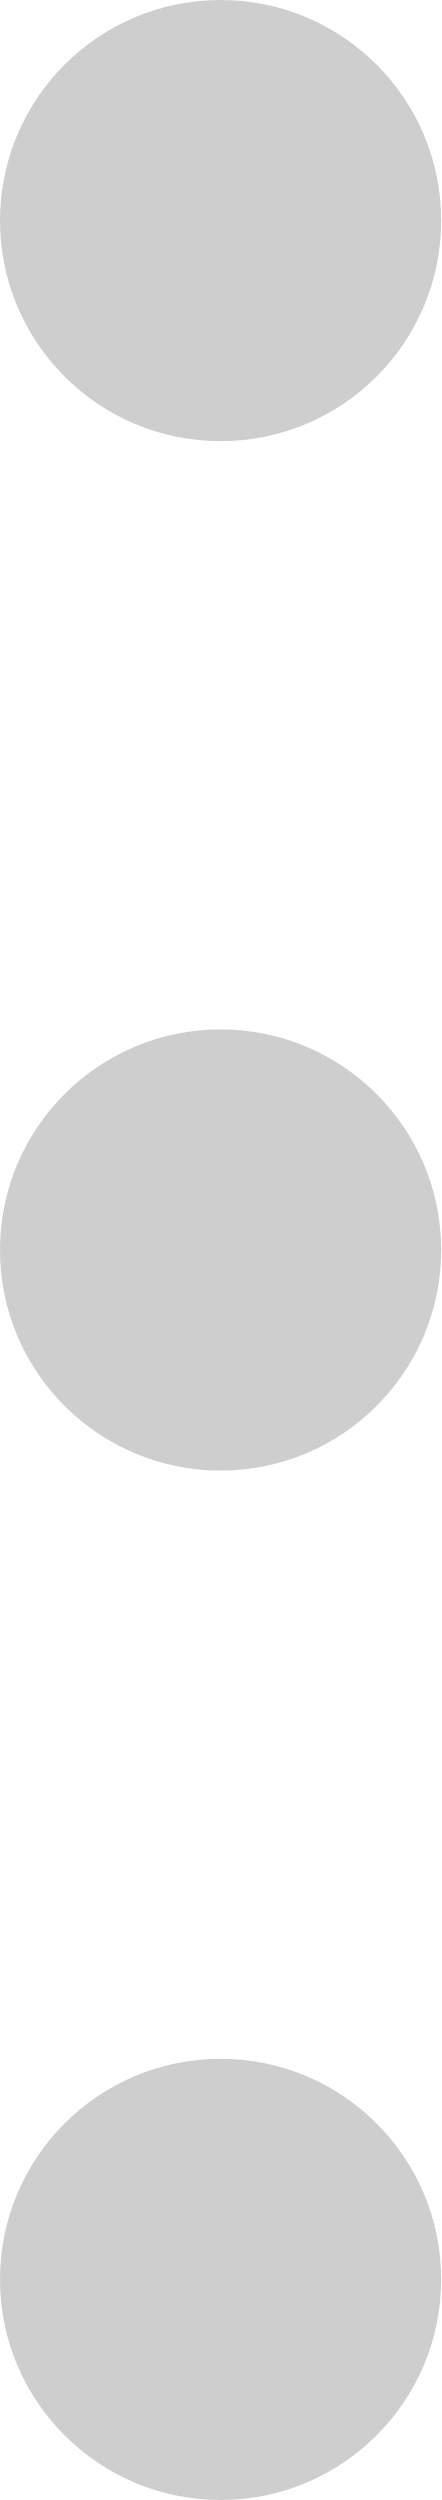
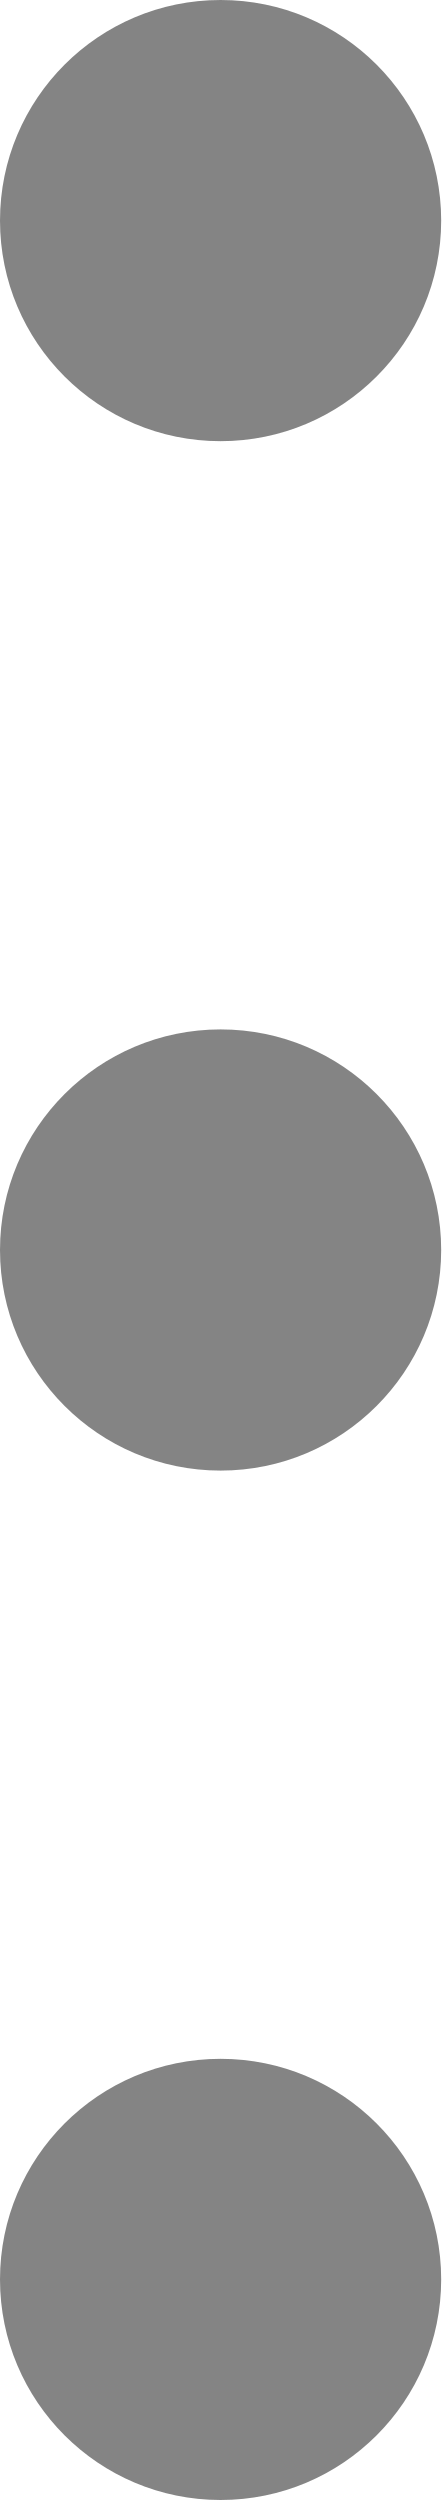
<svg xmlns="http://www.w3.org/2000/svg" width="3" height="17" viewBox="0 0 3 17" fill="none">
-   <circle cx="1.5" cy="1.5" r="1.5" fill="#CECECE" />
-   <circle cx="1.5" cy="8.5" r="1.5" fill="#CECECE" />
-   <circle cx="1.5" cy="15.5" r="1.5" fill="#CECECE" />
+   <circle cx="1.5" cy="1.5" r="1.5" fill="#848484" />
+   <circle cx="1.5" cy="8.5" r="1.5" fill="#848484" />
+   <circle cx="1.5" cy="15.5" r="1.5" fill="#848484" />
</svg>
